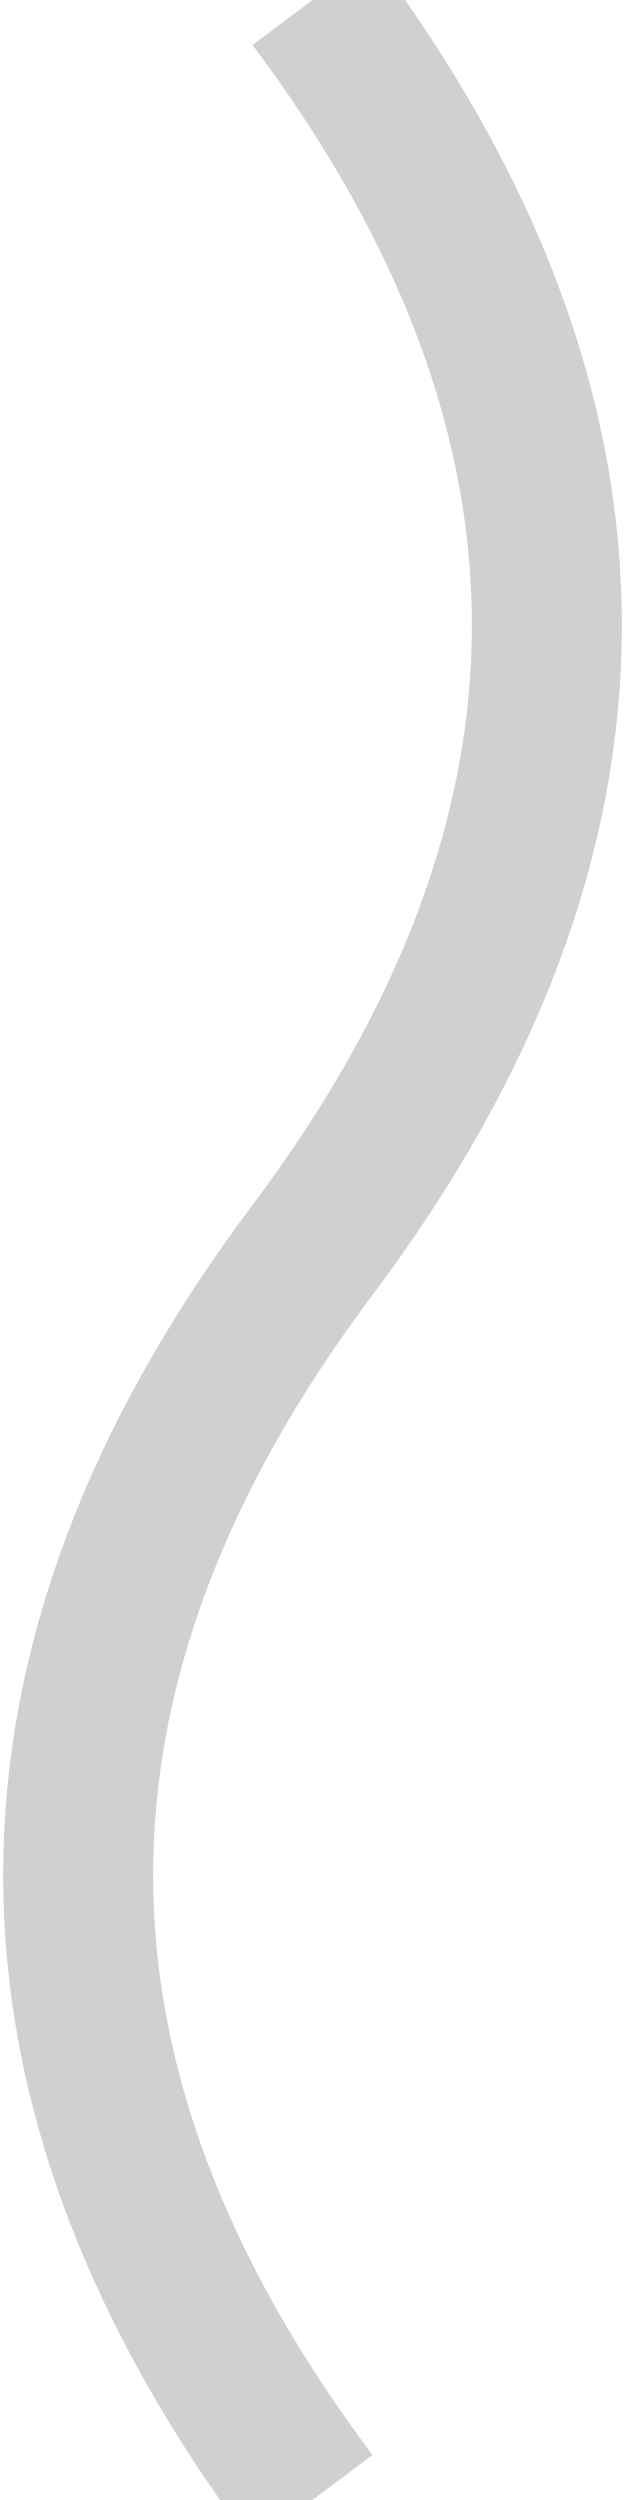
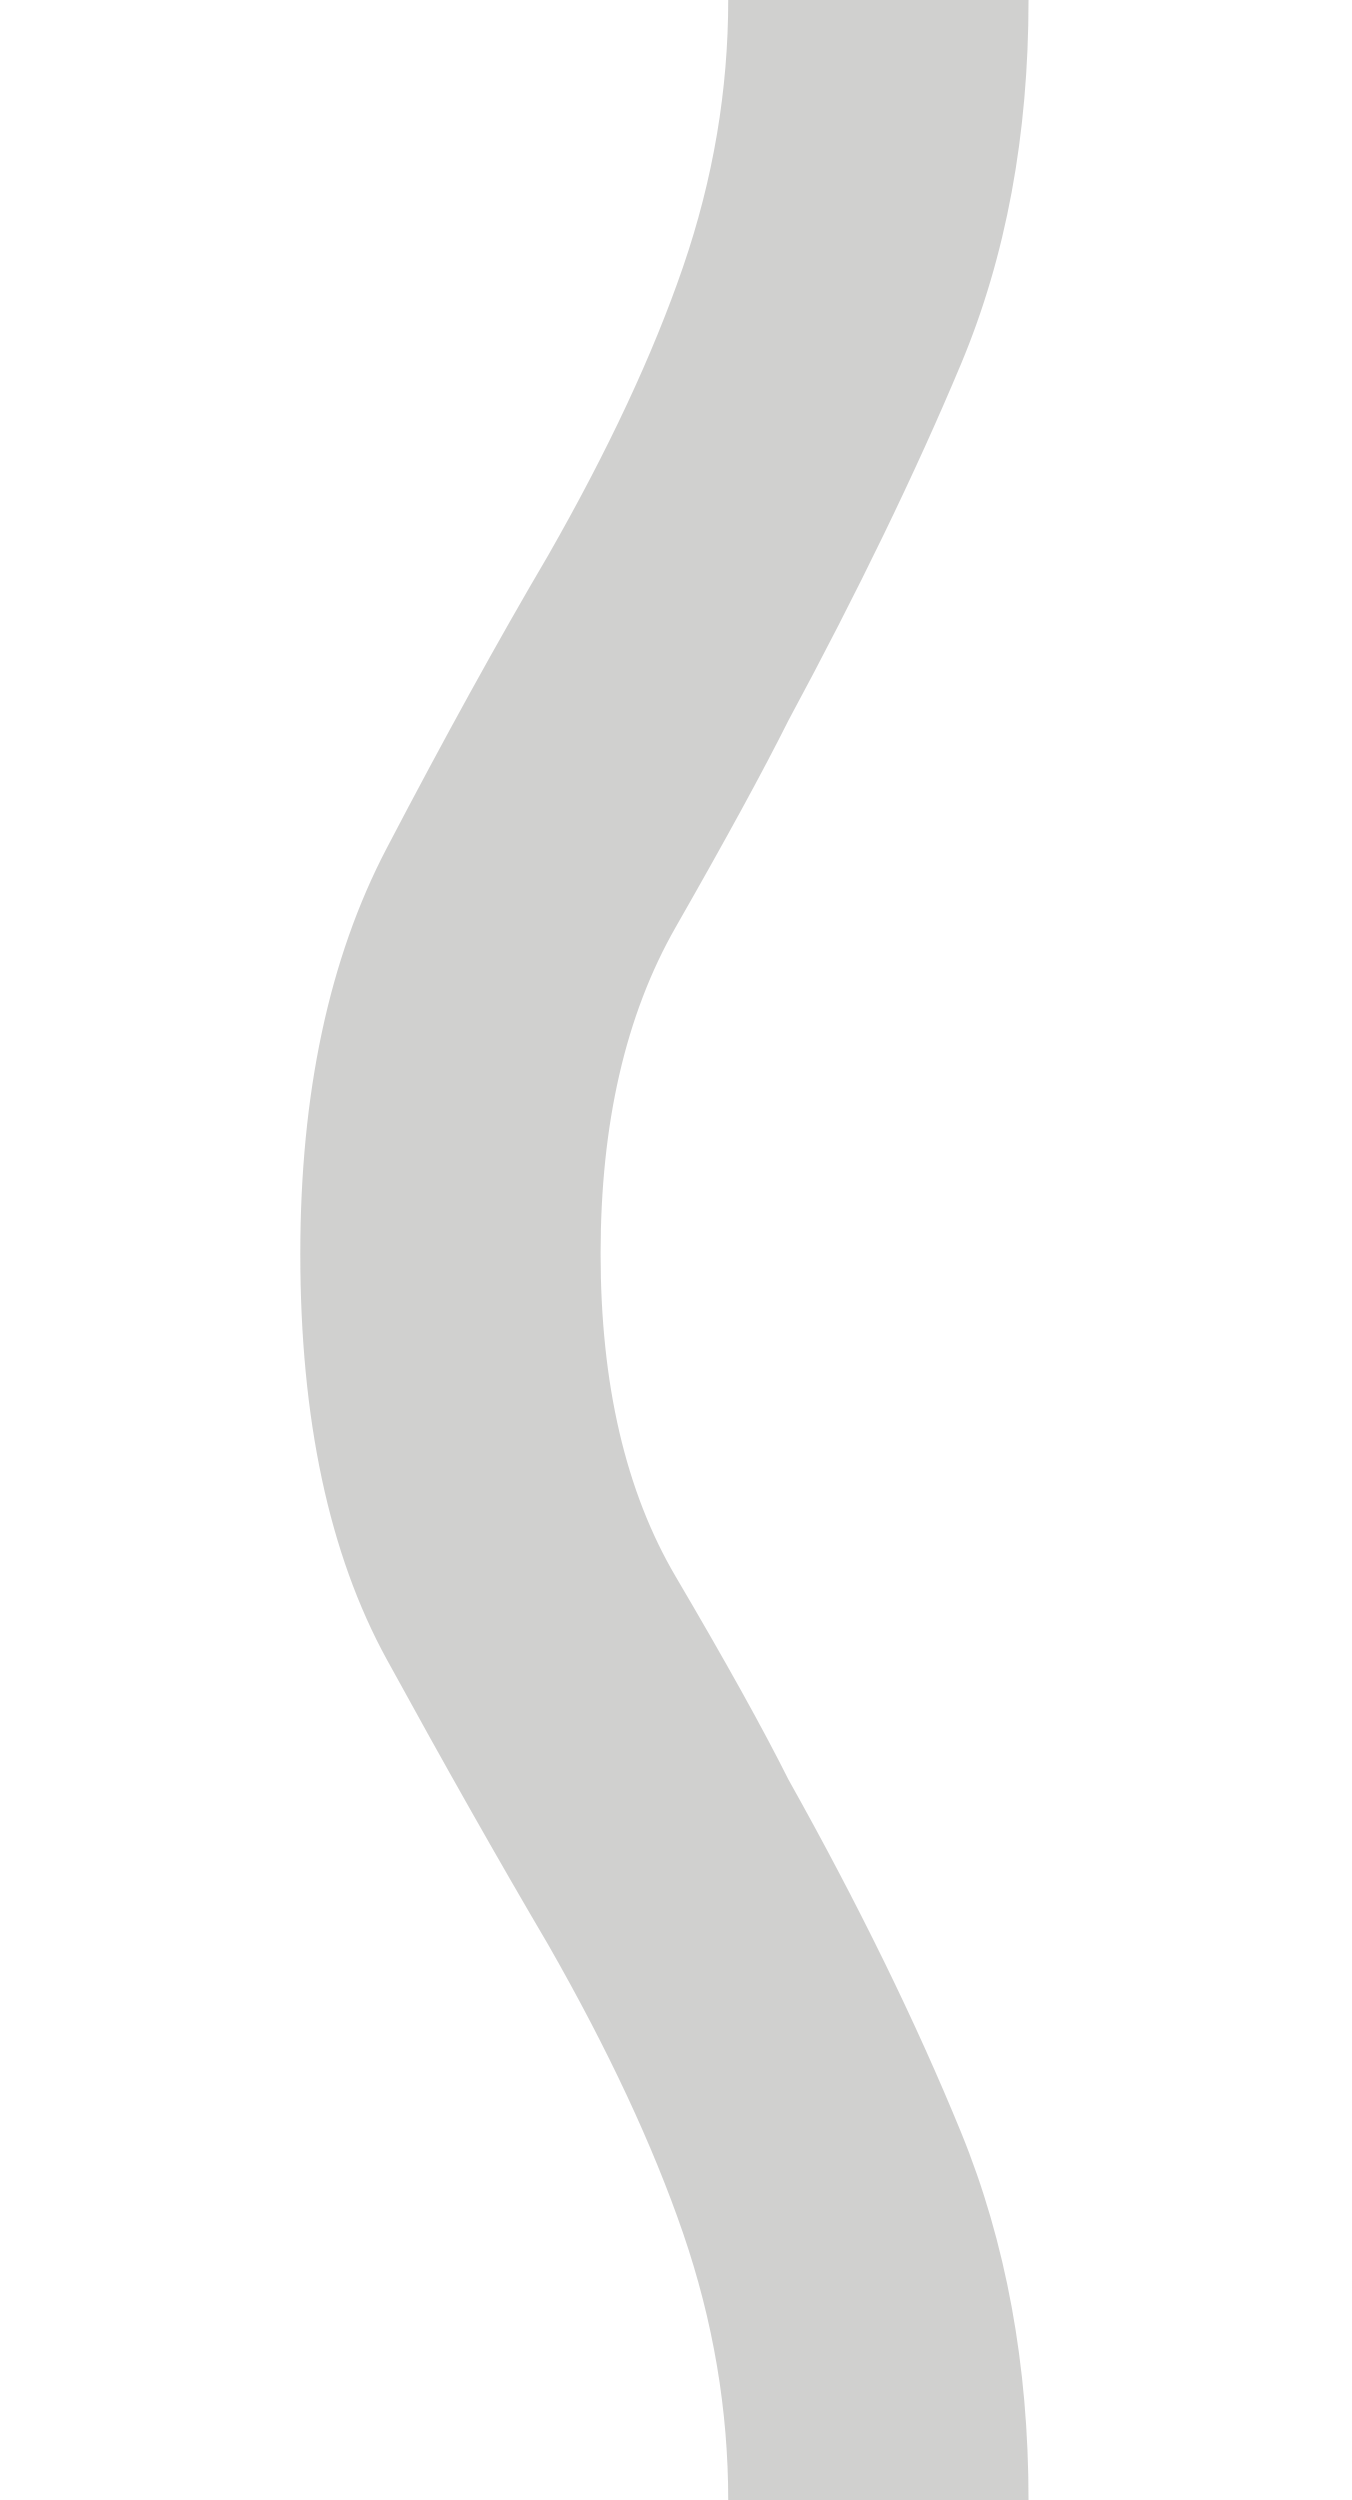
- <svg xmlns="http://www.w3.org/2000/svg" width="5" height="20" viewBox="0 0 5 20">
-   <path d="M2.5 0 C5 3.333 5 6.667 2.5 10 C0 13.333 0 16.667 2.5 20" stroke="#151411" stroke-opacity=".2" stroke-width="1.2" fill="none" />
+ <svg xmlns="http://www.w3.org/2000/svg" width="180" height="333" viewBox="0 0 180 333">
+   <path d="M137 380Q137 353 128.0 331.5Q119 310 105 284Q100 274 90.0 257.0Q80 240 80 214Q80 188 90.0 170.5Q100 153 105 143Q119 118 128.0 96.0Q137 74 137 47Q137 19 125.5 -5.0Q114 -29 105 -46Q95 -66 87.5 -84.0Q80 -102 80 -120H40Q40 -93 51.0 -68.5Q62 -44 73 -25Q79 -14 88.0 7.0Q97 28 97 47Q97 65 91.0 82.5Q85 100 73 121Q63 138 51.5 160.0Q40 182 40 214Q40 247 51.5 268.0Q63 289 73 306Q85 327 91.0 344.5Q97 362 97 380Q97 398 91.0 415.5Q85 433 73 454Q63 471 51.5 492.0Q40 513 40 546Q40 578 51.5 600.0Q63 622 73 639Q85 660 91.0 677.5Q97 695 97 713Q97 732 88.0 753.5Q79 775 73 785Q62 805 51.0 829.0Q40 853 40 880H80Q80 862 87.5 844.0Q95 826 105 806Q114 790 125.5 765.5Q137 741 137 713Q137 686 128.0 664.5Q119 643 105 617Q100 607 90.0 589.5Q80 572 80 546Q80 520 90.0 503.0Q100 486 105 476Q119 451 128.0 429.0Q137 407 137 380Z" transform="translate(0 713) scale(1 -1)" fill="#151411" fill-opacity=".2" />
</svg>
